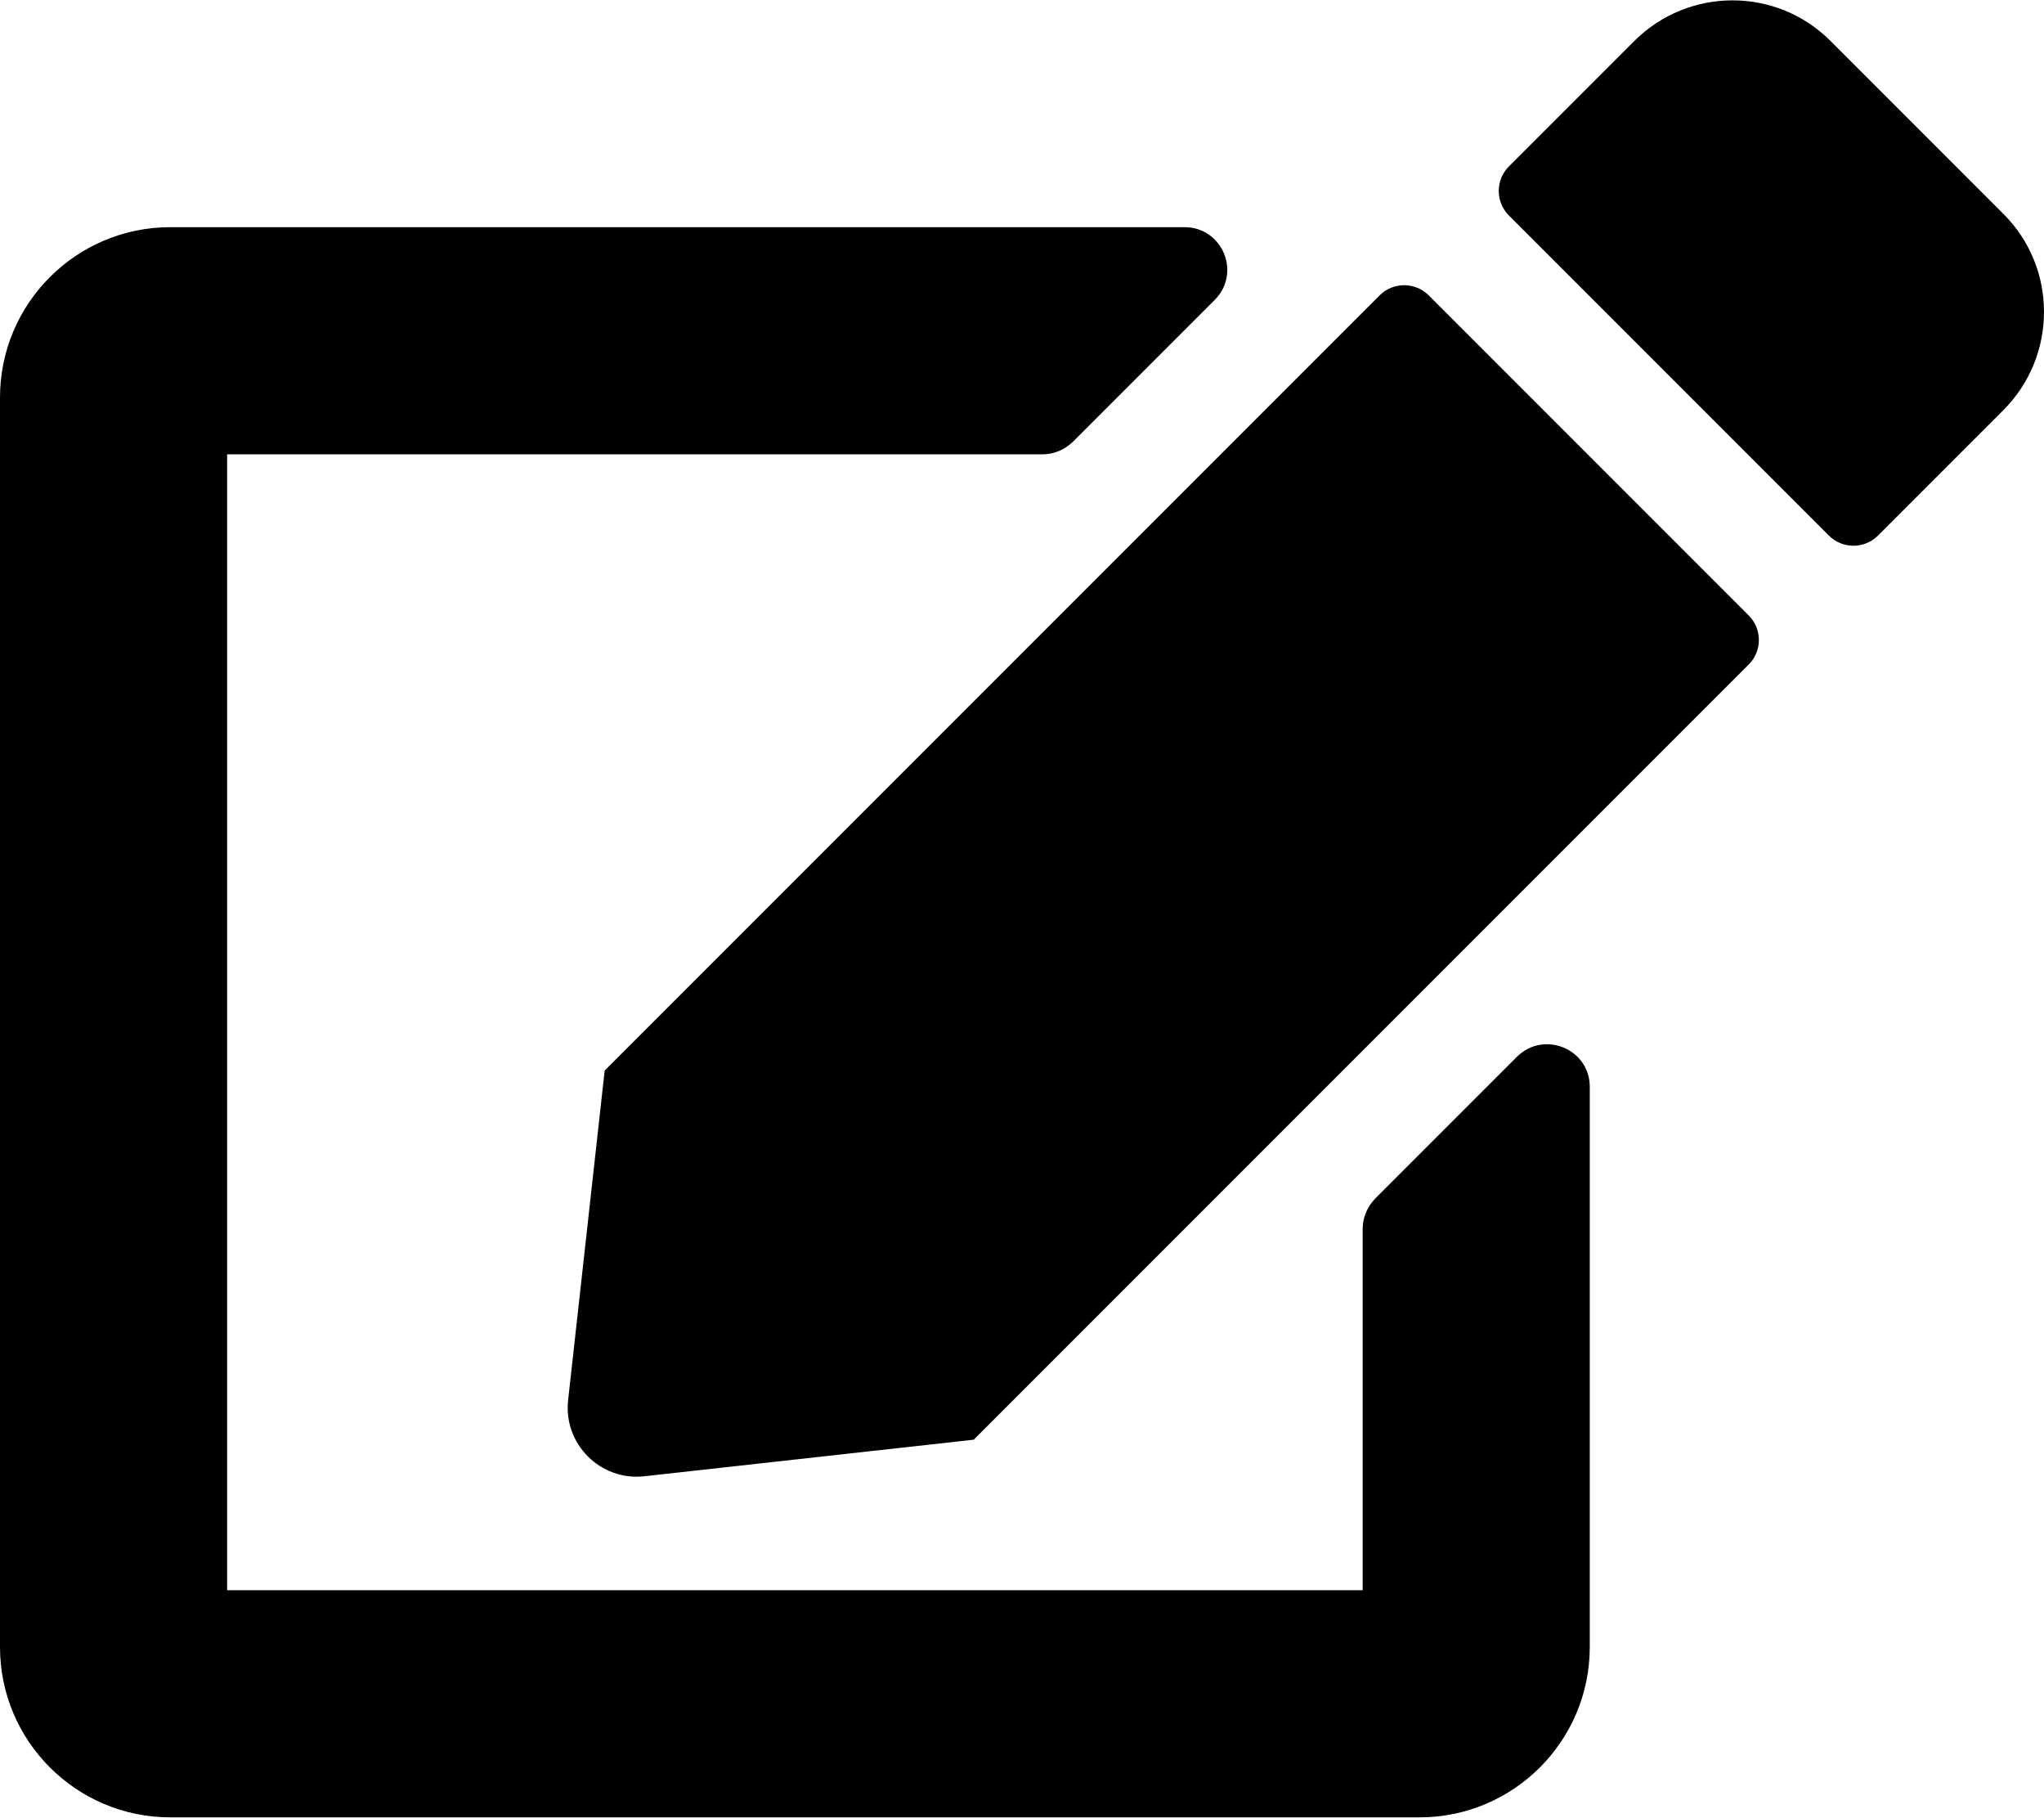
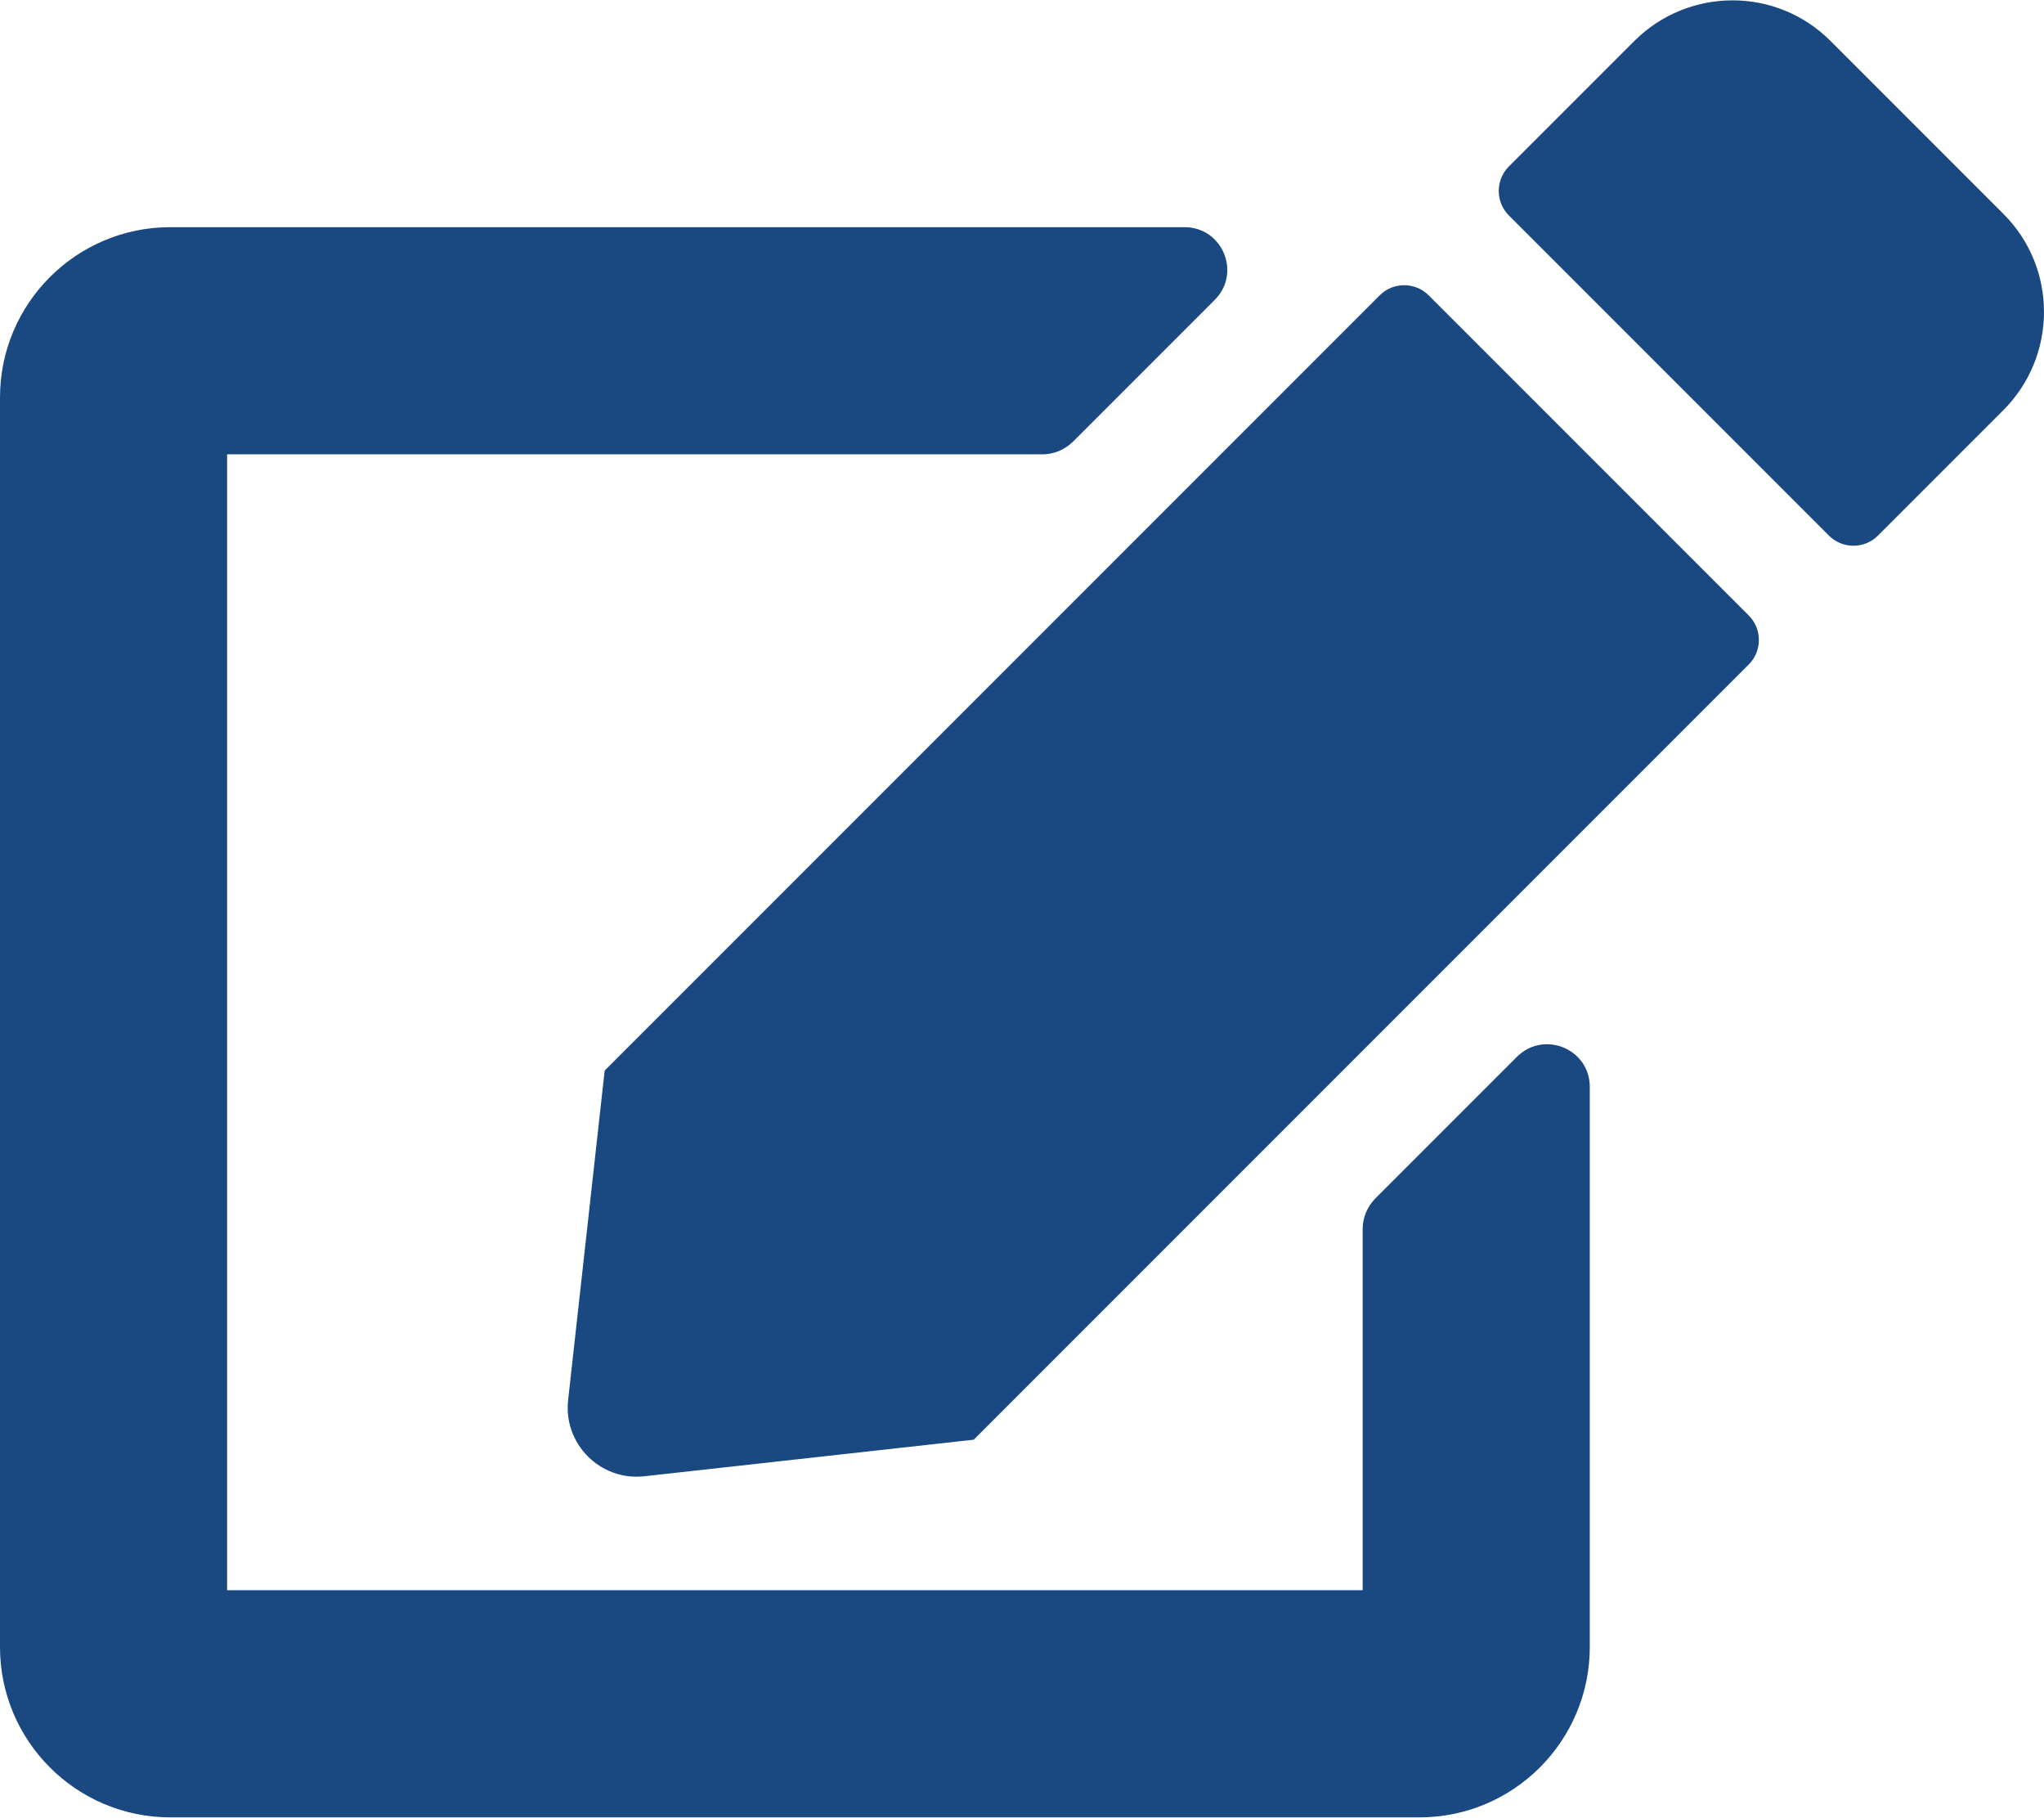
<svg xmlns="http://www.w3.org/2000/svg" aria-hidden="true" focusable="false" data-prefix="fas" data-icon="edit" class="svg-inline--fa fa-edit fa-w-18" role="img" viewBox="0 0 576 512">
-   <path fill="currentColor" d="M402.6 83.2l90.2 90.2c3.8 3.8 3.8 10 0 13.8L274.4 405.6l-92.8 10.3c-12.4 1.4-22.9-9.1-21.5-21.5l10.3-92.8L388.8 83.2c3.8-3.8 10-3.8 13.8 0zm162-22.9l-48.8-48.8c-15.2-15.2-39.9-15.2-55.2 0l-35.4 35.4c-3.8 3.8-3.8 10 0 13.8l90.2 90.2c3.8 3.8 10 3.8 13.8 0l35.4-35.4c15.2-15.3 15.2-40 0-55.2zM384 346.2V448H64V128h229.8c3.2 0 6.2-1.3 8.5-3.5l40-40c7.6-7.6 2.2-20.5-8.5-20.5H48C21.5 64 0 85.5 0 112v352c0 26.5 21.5 48 48 48h352c26.5 0 48-21.5 48-48V306.2c0-10.7-12.9-16-20.5-8.5l-40 40c-2.2 2.3-3.5 5.3-3.5 8.5z" />
+   <path fill="#1A4880" d="M402.6 83.2l90.2 90.2c3.8 3.8 3.8 10 0 13.8L274.4 405.6l-92.8 10.3c-12.4 1.4-22.9-9.1-21.5-21.5l10.3-92.8L388.8 83.2c3.8-3.8 10-3.8 13.8 0zm162-22.9l-48.8-48.8c-15.2-15.2-39.9-15.2-55.2 0l-35.4 35.4c-3.8 3.8-3.8 10 0 13.8l90.2 90.2c3.8 3.8 10 3.8 13.8 0l35.4-35.4c15.2-15.3 15.2-40 0-55.2zM384 346.2V448H64V128h229.8c3.2 0 6.2-1.3 8.5-3.5l40-40c7.6-7.6 2.2-20.5-8.5-20.5H48C21.5 64 0 85.5 0 112v352c0 26.5 21.5 48 48 48h352c26.5 0 48-21.5 48-48V306.2c0-10.7-12.9-16-20.5-8.5l-40 40c-2.2 2.3-3.5 5.3-3.5 8.5z" />
</svg>
